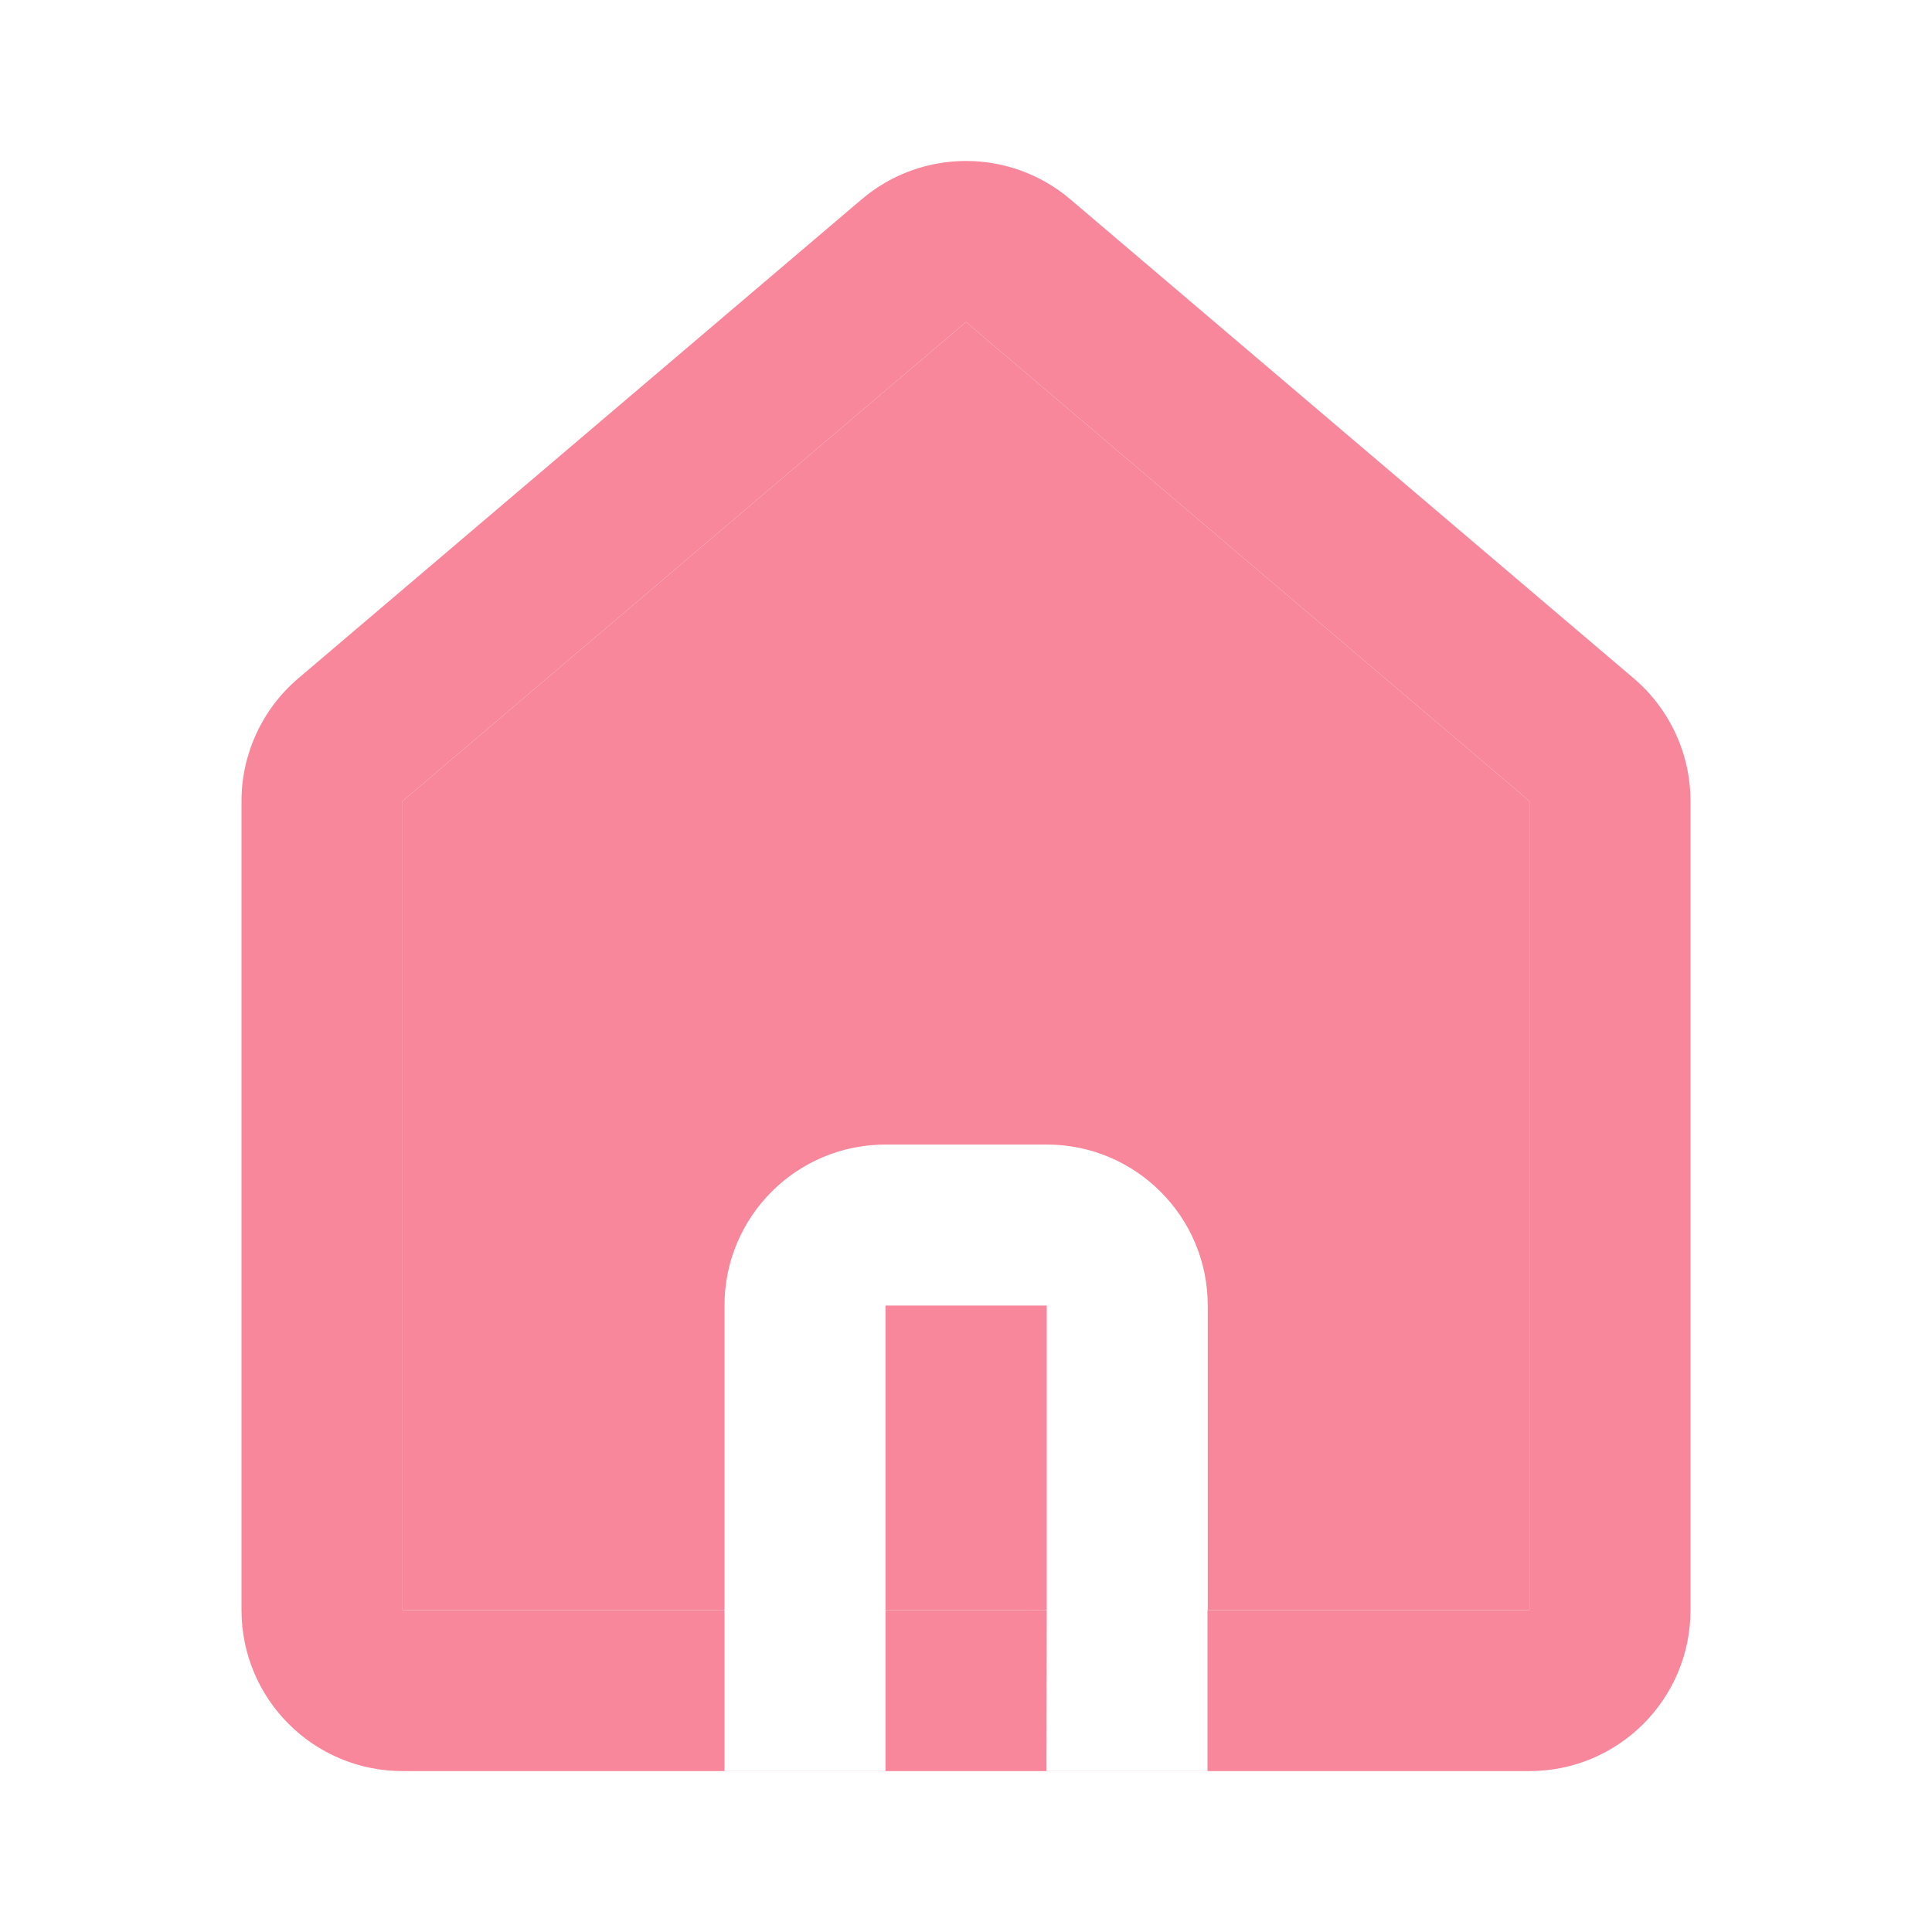
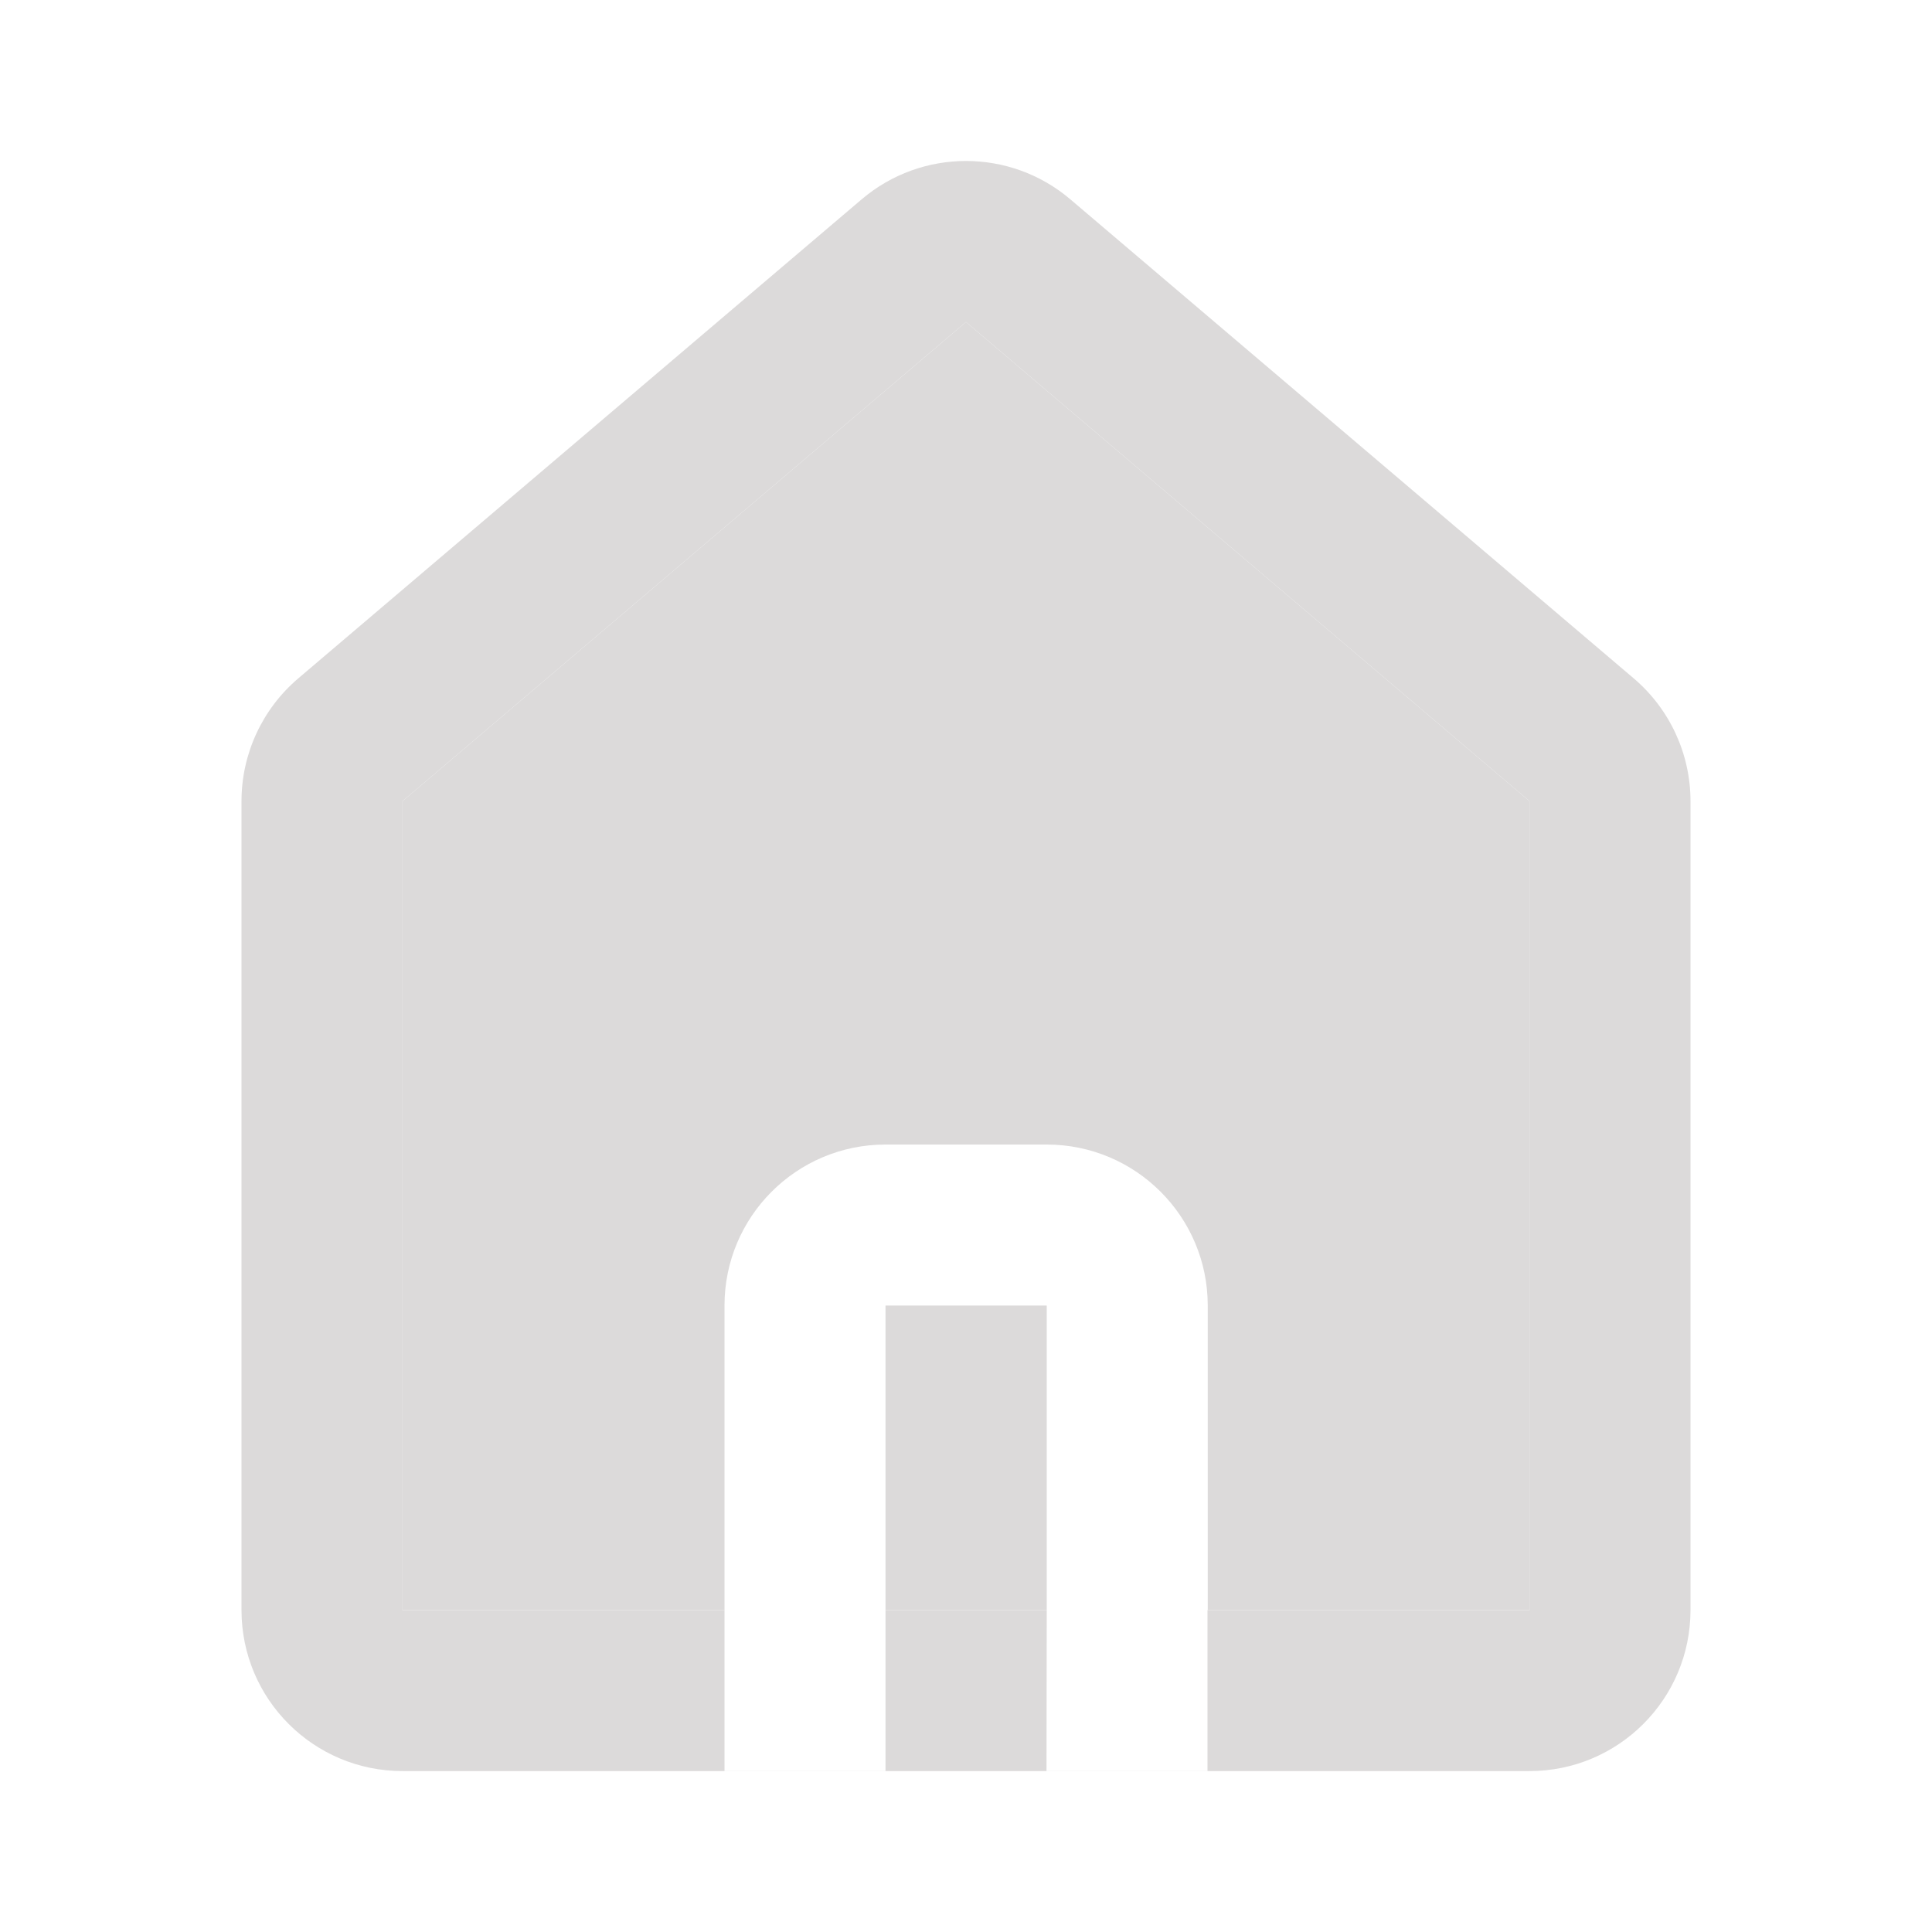
<svg xmlns="http://www.w3.org/2000/svg" width="24" height="24" viewBox="0 0 24 24" fill="none">
-   <path d="M19 9.952L12 4L5 9.952V20.001H9V16.218C9 15.113 9.895 14.218 11 14.218H13.003C14.107 14.218 15.003 15.113 15.003 16.218V20.001H19V9.952Z" fill="#F8879C" />
-   <path d="M11 20.001H13.003V16.218L11 16.218V20.001Z" fill="#F8879C" />
-   <path fill-rule="evenodd" clip-rule="evenodd" d="M10.704 2.476C11.451 1.841 12.549 1.841 13.296 2.476L20.296 8.428C20.742 8.808 21 9.365 21 9.952V20.001C21 21.106 20.105 22.001 19 22.001H5C3.895 22.001 3 21.106 3 20.001V9.952C3 9.365 3.258 8.808 3.704 8.428L10.704 2.476ZM19 9.952L12 4L5 9.952V20.001H9V22H11V20.001H13.003L13 22H15V20.001H15.003H19V9.952Z" fill="#F8879C" />
+   <path d="M19 9.952L12 4L5 9.952V20.001H9V16.218C9 15.113 9.895 14.218 11 14.218H13.003C14.107 14.218 15.003 15.113 15.003 16.218V20.001H19V9.952Z" fill="#DCDADA" />
+   <path d="M11 20.001H13.003V16.218L11 16.218V20.001Z" fill="#DCDADA" />
+   <path fill-rule="evenodd" clip-rule="evenodd" d="M10.704 2.476C11.451 1.841 12.549 1.841 13.296 2.476L20.296 8.428C20.742 8.808 21 9.365 21 9.952V20.001C21 21.106 20.105 22.001 19 22.001H5C3.895 22.001 3 21.106 3 20.001V9.952C3 9.365 3.258 8.808 3.704 8.428L10.704 2.476ZM19 9.952L12 4L5 9.952V20.001H9V22H11V20.001H13.003L13 22H15V20.001H15.003H19V9.952Z" fill="#DCDADA" />
</svg>
